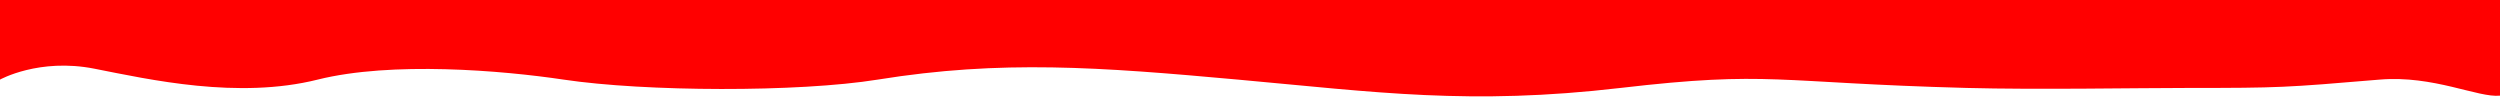
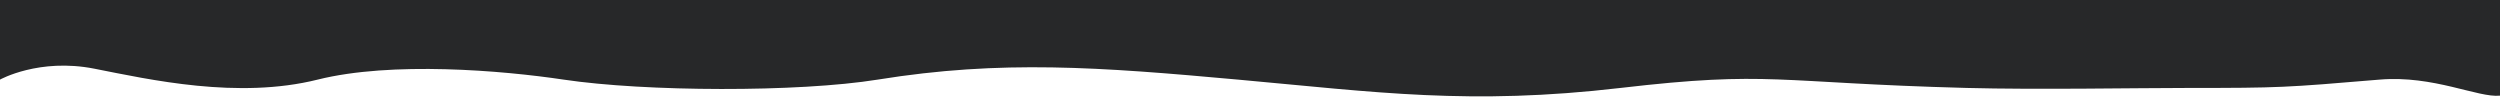
<svg xmlns="http://www.w3.org/2000/svg" width="882" height="34" viewBox="0 0 882 34" fill="none">
-   <path d="M198.817 28.083C177.23 24.848 138.201 21.557 112.082 28.083C83.986 35.104 52.834 28.083 33.289 24.233C13.743 20.383 0 28.083 0 28.083V0H882V33.745C874.372 34.57 858.507 26.488 839.55 28.083C806.202 30.888 804.261 31.027 772.056 31.027C754.24 31.027 718.624 31.686 693.873 31.027C625.789 29.214 624.852 24.841 571.712 31.027C518.572 37.214 485.589 32.509 436.725 28.083C387.86 23.657 353.35 21.043 309.677 28.083C281.58 32.613 227.524 32.386 198.817 28.083Z" fill="#FF0000" />
+   <path d="M198.817 28.083C177.23 24.848 138.201 21.557 112.082 28.083C83.986 35.104 52.834 28.083 33.289 24.233C13.743 20.383 0 28.083 0 28.083V0H882V33.745C874.372 34.57 858.507 26.488 839.55 28.083C806.202 30.888 804.261 31.027 772.056 31.027C754.24 31.027 718.624 31.686 693.873 31.027C625.789 29.214 624.852 24.841 571.712 31.027C518.572 37.214 485.589 32.509 436.725 28.083C387.86 23.657 353.35 21.043 309.677 28.083C281.58 32.613 227.524 32.386 198.817 28.083Z" fill="#272829" />
</svg>
